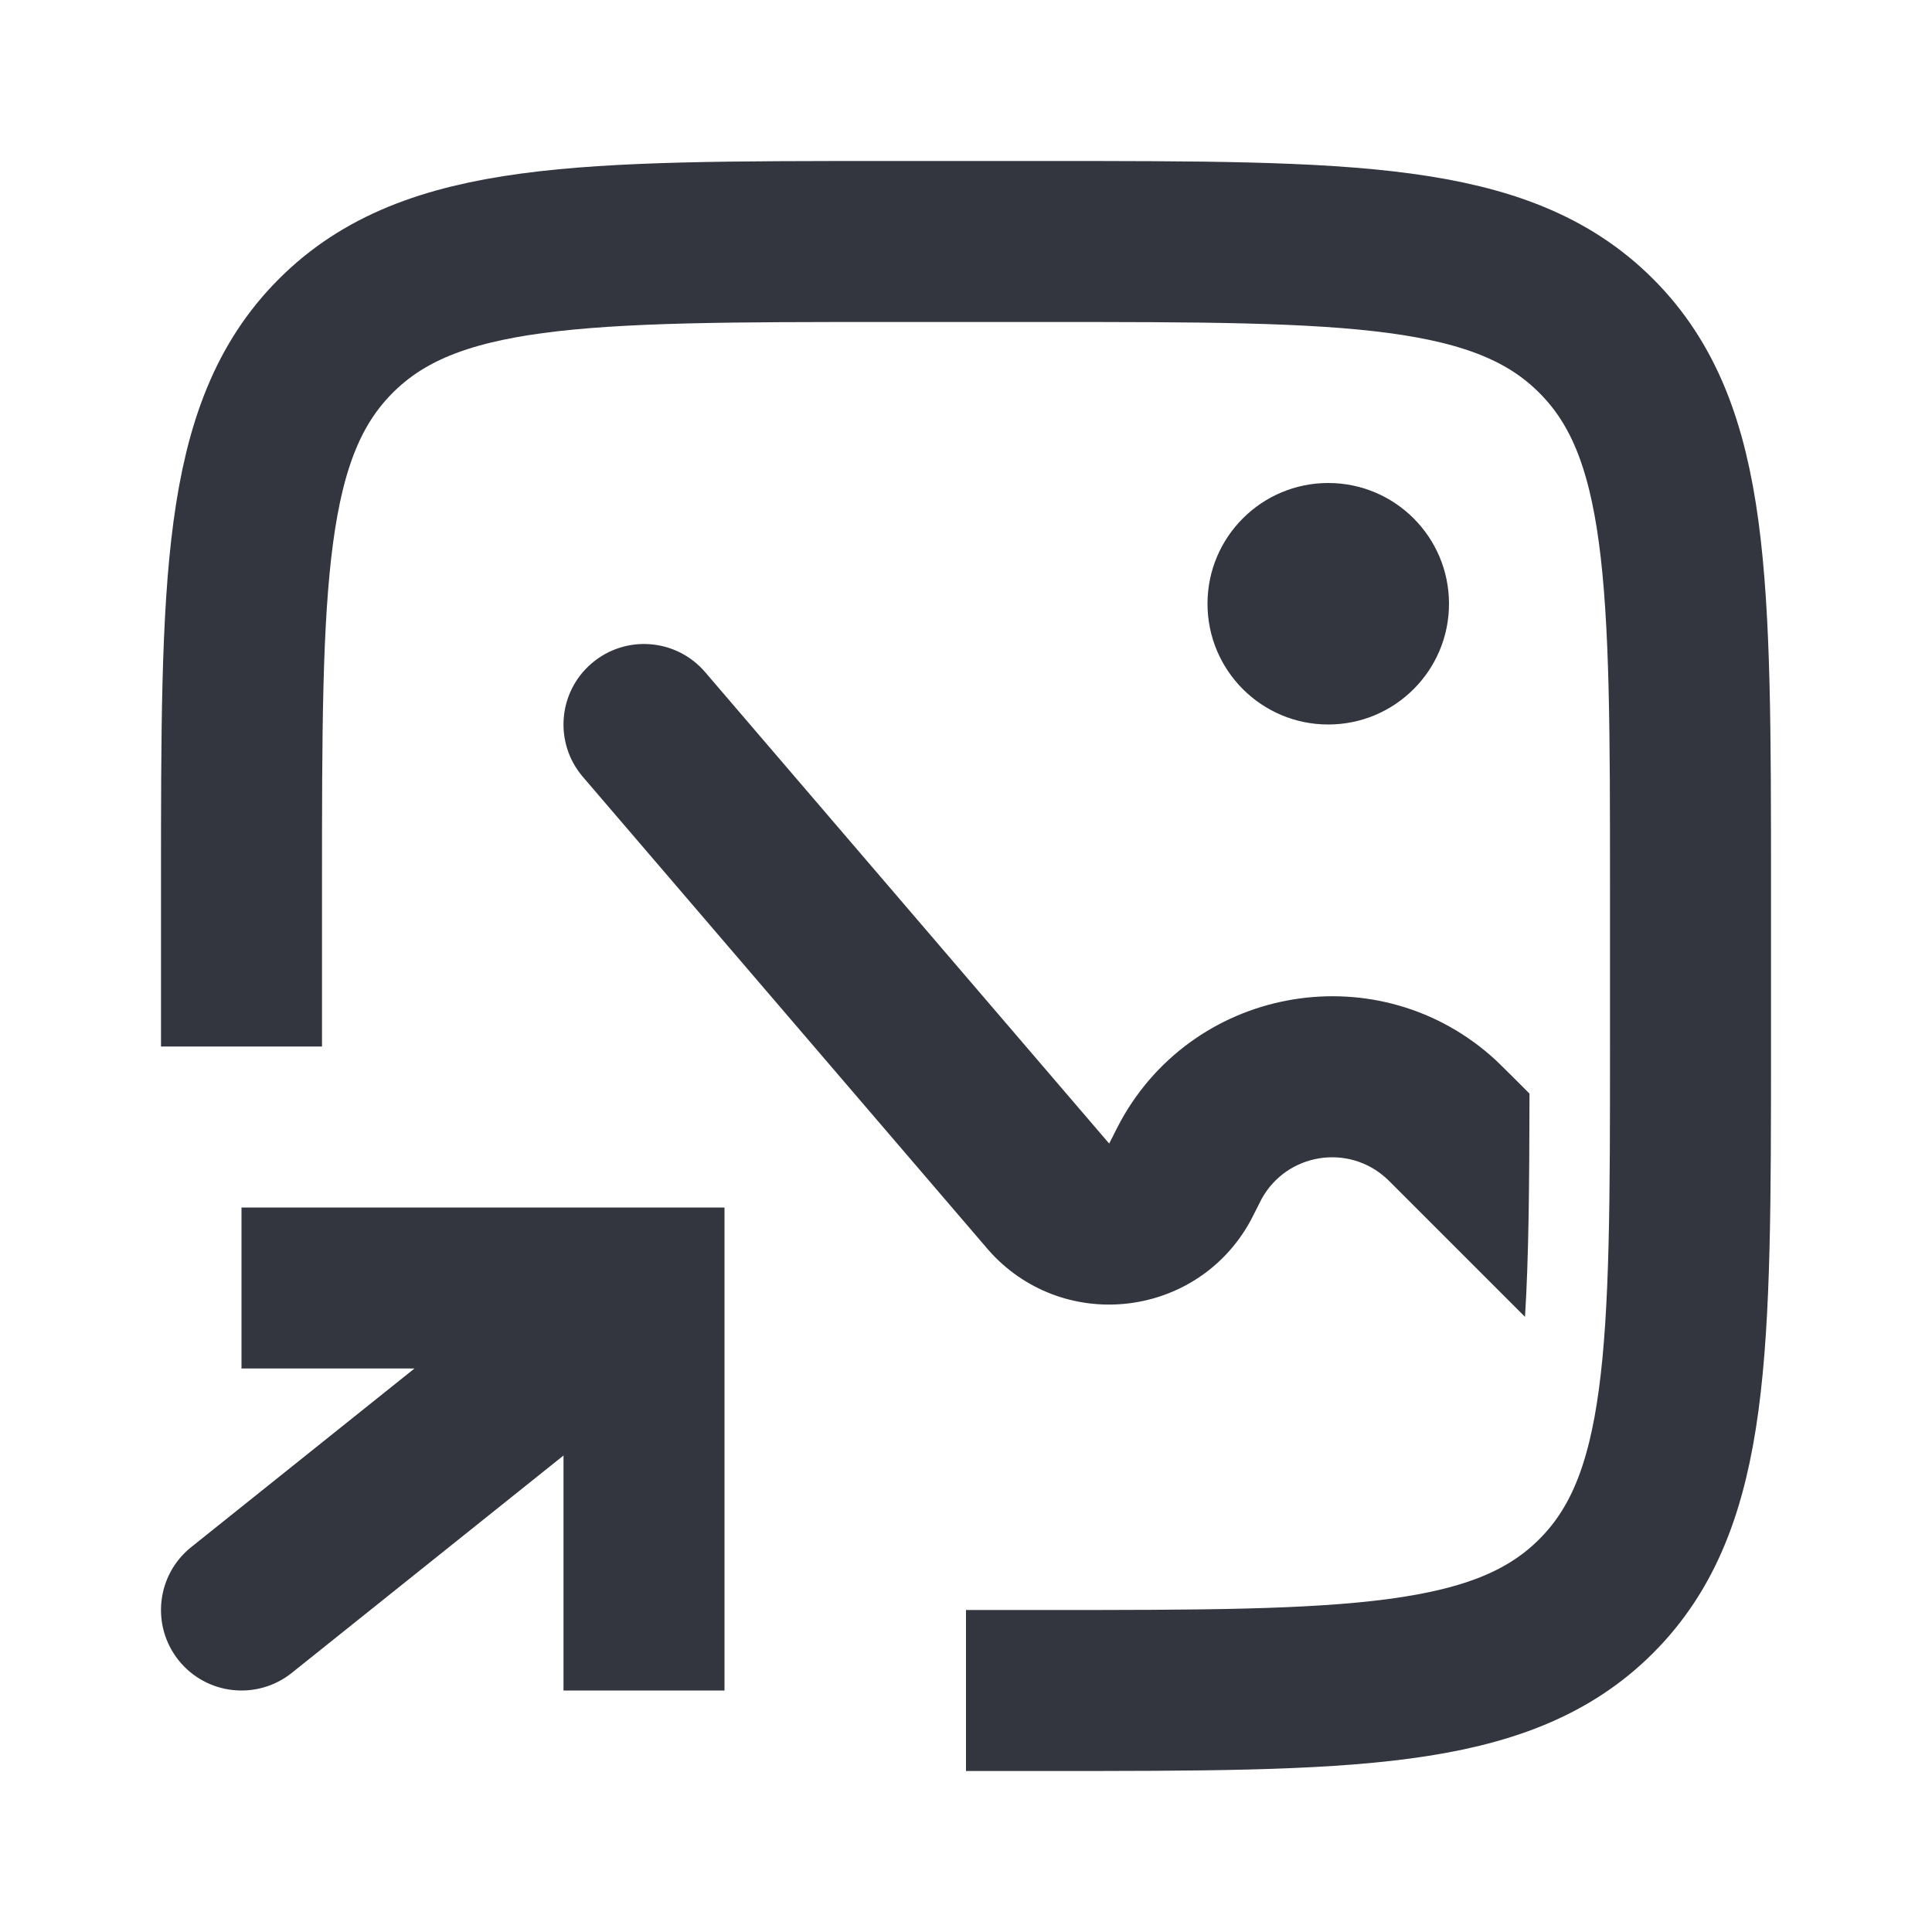
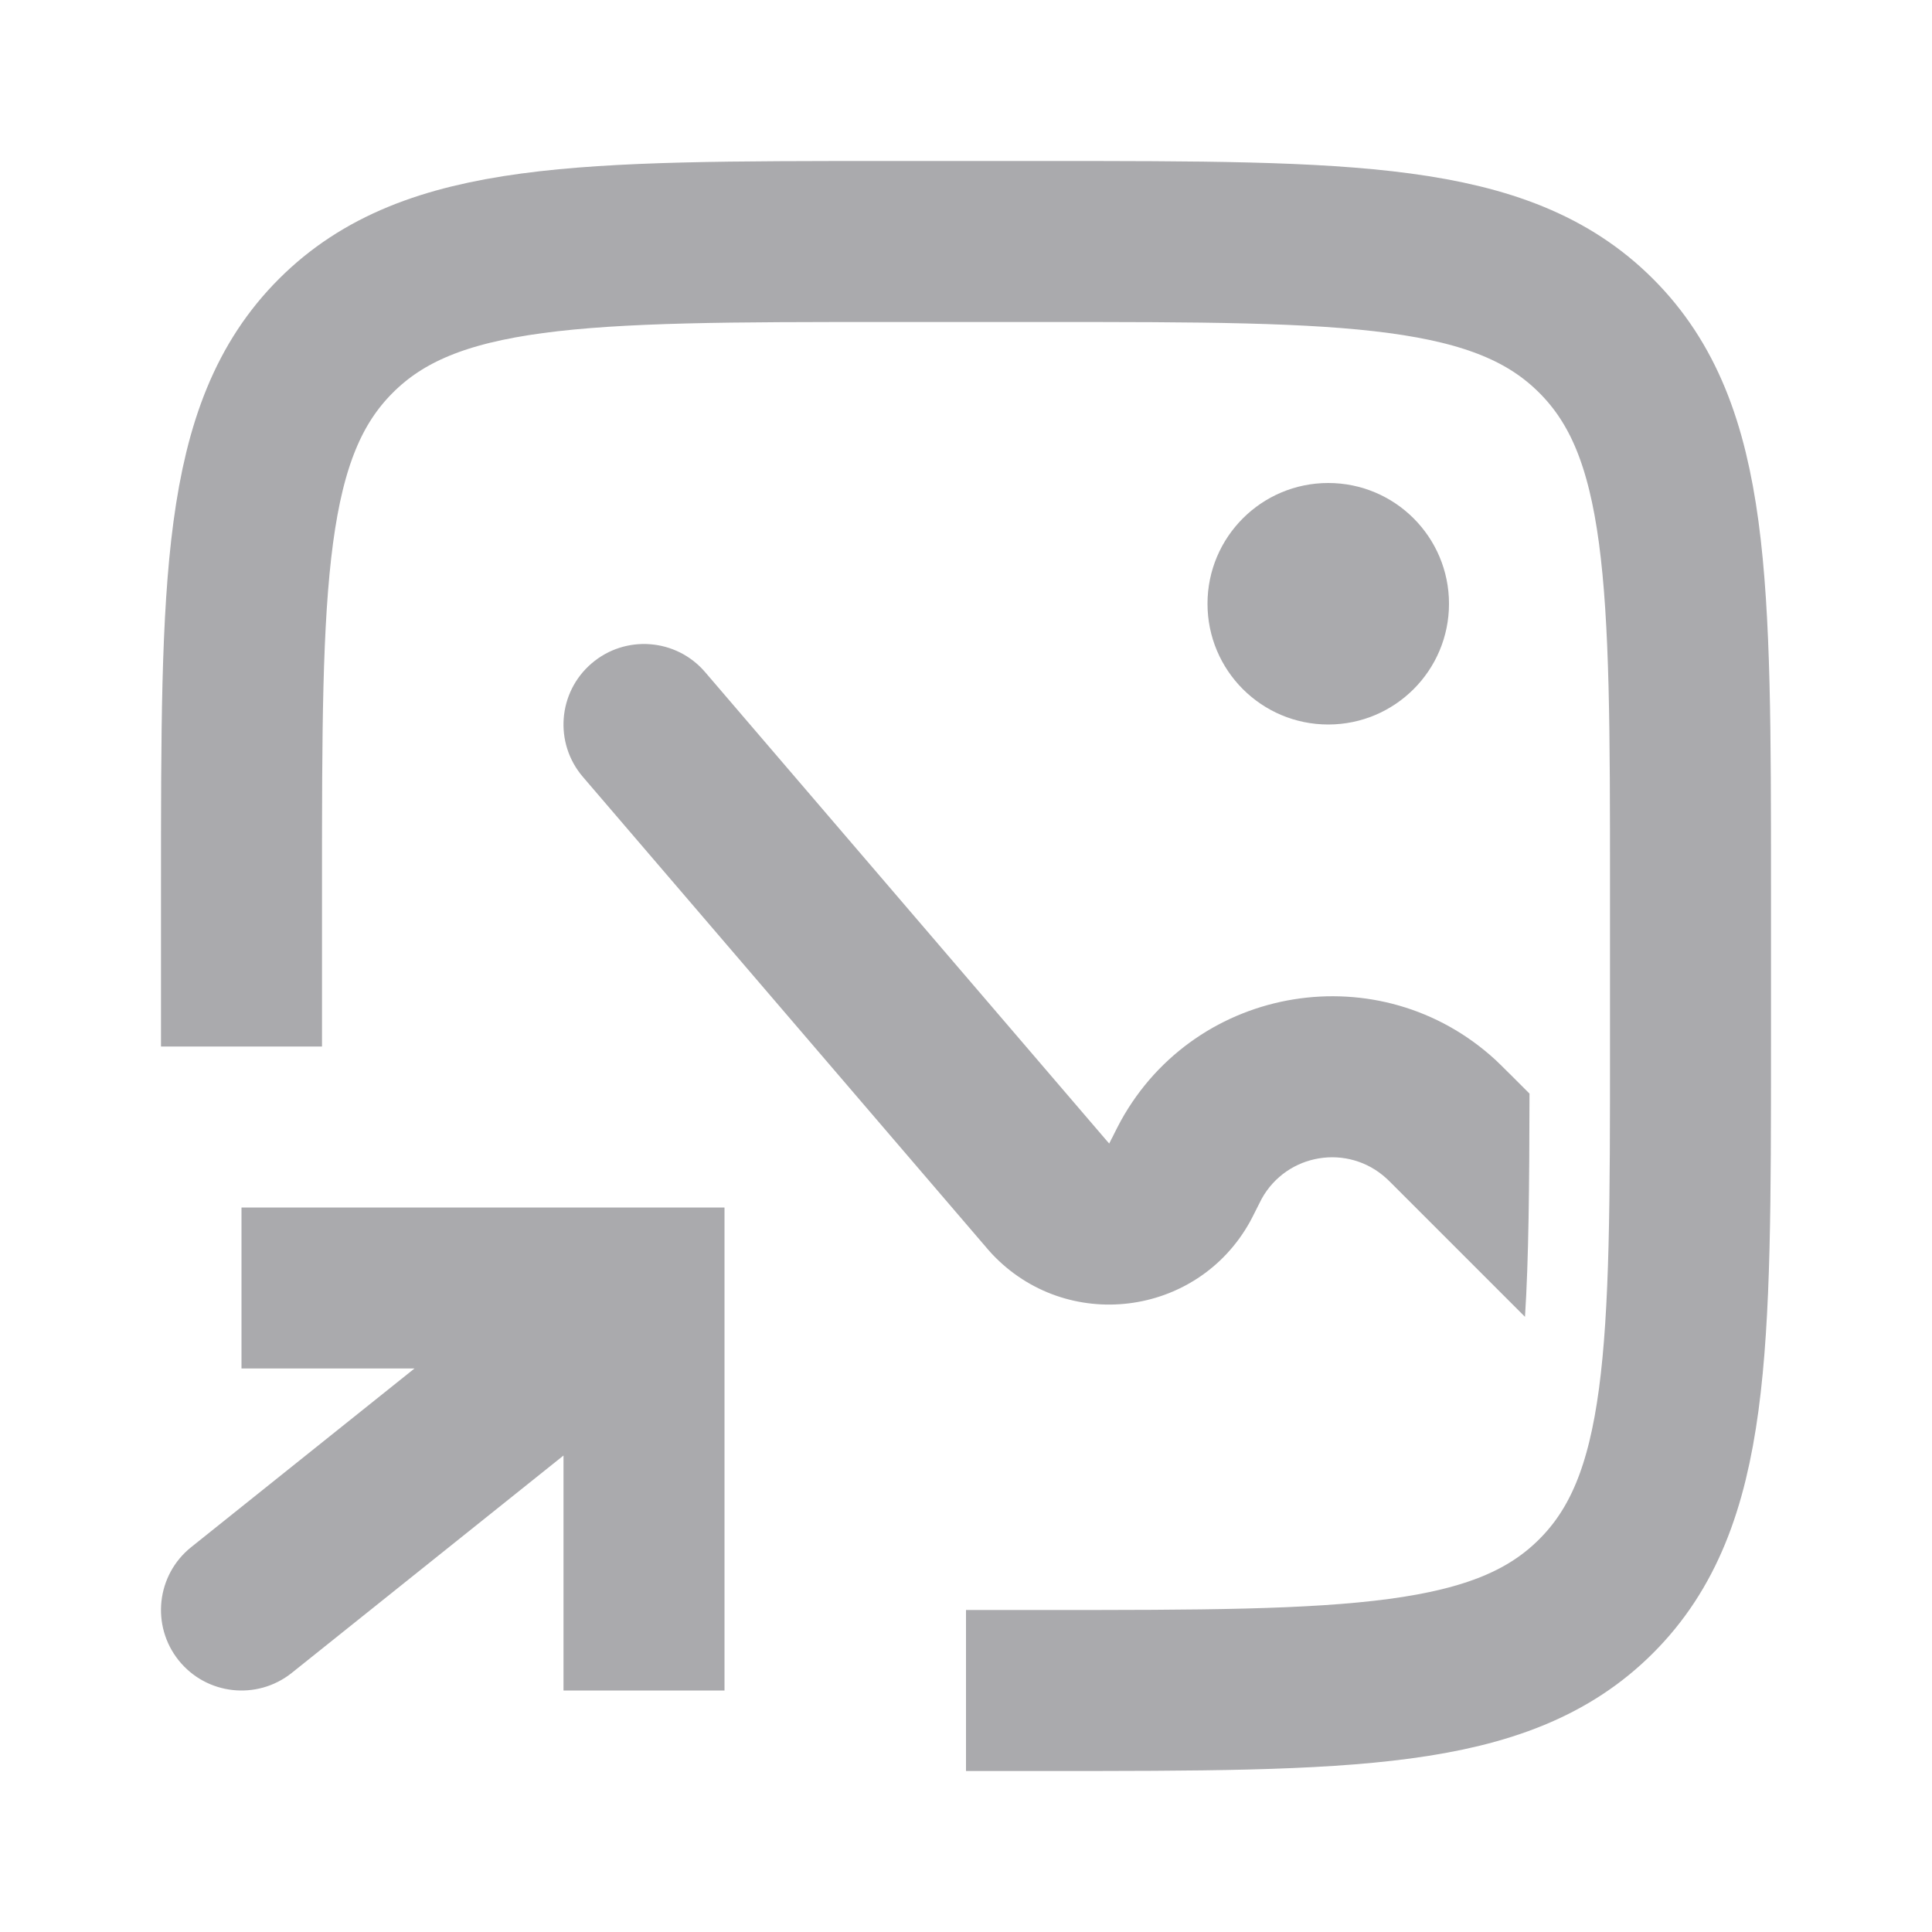
- <svg xmlns="http://www.w3.org/2000/svg" width="800px" height="800px" viewBox="0 0 24 24" fill="none">
-   <path d="M3 13V11C3 7.229 3 5.343 4.172 4.172C5.343 3 7.229 3 11 3H13C16.771 3 18.657 3 19.828 4.172C21 5.343 21 7.229 21 11V13C21 16.771 21 18.657 19.828 19.828C18.657 21 16.771 21 13 21H12" stroke="#33363F" stroke-width="2" />
-   <path fill-rule="evenodd" clip-rule="evenodd" d="M19 13.585L18.757 13.342L18.742 13.328C18.678 13.264 18.625 13.211 18.578 13.167C17.148 11.853 14.865 12.224 13.924 13.922C13.893 13.979 13.859 14.046 13.819 14.127L13.819 14.127L13.809 14.145L13.781 14.202L13.779 14.205L13.776 14.202L13.735 14.155L8.759 8.349C8.4 7.93 7.769 7.881 7.349 8.241C6.93 8.6 6.881 9.231 7.241 9.651L12.217 15.456L12.226 15.466C12.255 15.5 12.288 15.54 12.319 15.573C13.246 16.562 14.868 16.363 15.527 15.178C15.549 15.138 15.572 15.092 15.592 15.052L15.592 15.052L15.598 15.04C15.653 14.93 15.666 14.905 15.673 14.892C15.987 14.325 16.748 14.202 17.224 14.64C17.236 14.65 17.256 14.67 17.343 14.757L18.944 16.358C18.99 15.64 18.998 14.748 19 13.585Z" fill="#33363F" />
-   <circle cx="16.5" cy="7.5" r="1.5" fill="#33363F" />
-   <path d="M8 16V15H9V16H8ZM3.625 20.781C3.193 21.126 2.564 21.056 2.219 20.625C1.874 20.193 1.944 19.564 2.375 19.219L3.625 20.781ZM7 21V16H9V21H7ZM8 17H3V15H8V17ZM8.625 16.781L3.625 20.781L2.375 19.219L7.375 15.219L8.625 16.781Z" fill="#33363F" />
+ <svg xmlns="http://www.w3.org/2000/svg" width="32px" height="32px" viewBox="0 0 24 24" fill="none">
+   <path d="M3 13V11C3 7.229 3 5.343 4.172 4.172C5.343 3 7.229 3 11 3H13C16.771 3 18.657 3 19.828 4.172C21 5.343 21 7.229 21 11V13C21 16.771 21 18.657 19.828 19.828C18.657 21 16.771 21 13 21H12" stroke="#aaaaad" stroke-width="2" />
+   <path clip-rule="evenodd" d="M19 13.585L18.757 13.342L18.742 13.328C18.678 13.264 18.625 13.211 18.578 13.167C17.148 11.853 14.865 12.224 13.924 13.922C13.893 13.979 13.859 14.046 13.819 14.127L13.819 14.127L13.809 14.145L13.781 14.202L13.779 14.205L13.776 14.202L13.735 14.155L8.759 8.349C8.4 7.93 7.769 7.881 7.349 8.241C6.93 8.6 6.881 9.231 7.241 9.651L12.217 15.456L12.226 15.466C12.255 15.5 12.288 15.54 12.319 15.573C13.246 16.562 14.868 16.363 15.527 15.178C15.549 15.138 15.572 15.092 15.592 15.052L15.592 15.052L15.598 15.04C15.653 14.93 15.666 14.905 15.673 14.892C15.987 14.325 16.748 14.202 17.224 14.64C17.236 14.65 17.256 14.67 17.343 14.757L18.944 16.358C18.99 15.64 18.998 14.748 19 13.585Z" fill="#aaaaad" />
+   <circle cx="16.5" cy="7.5" r="1.5" fill="#aaaaad" />
+   <path d="M8 16V15H9V16H8ZM3.625 20.781C3.193 21.126 2.564 21.056 2.219 20.625C1.874 20.193 1.944 19.564 2.375 19.219L3.625 20.781ZM7 21V16H9V21H7ZM8 17H3V15H8V17ZM8.625 16.781L3.625 20.781L2.375 19.219L7.375 15.219L8.625 16.781Z" fill="#aaaaad" />
</svg>
